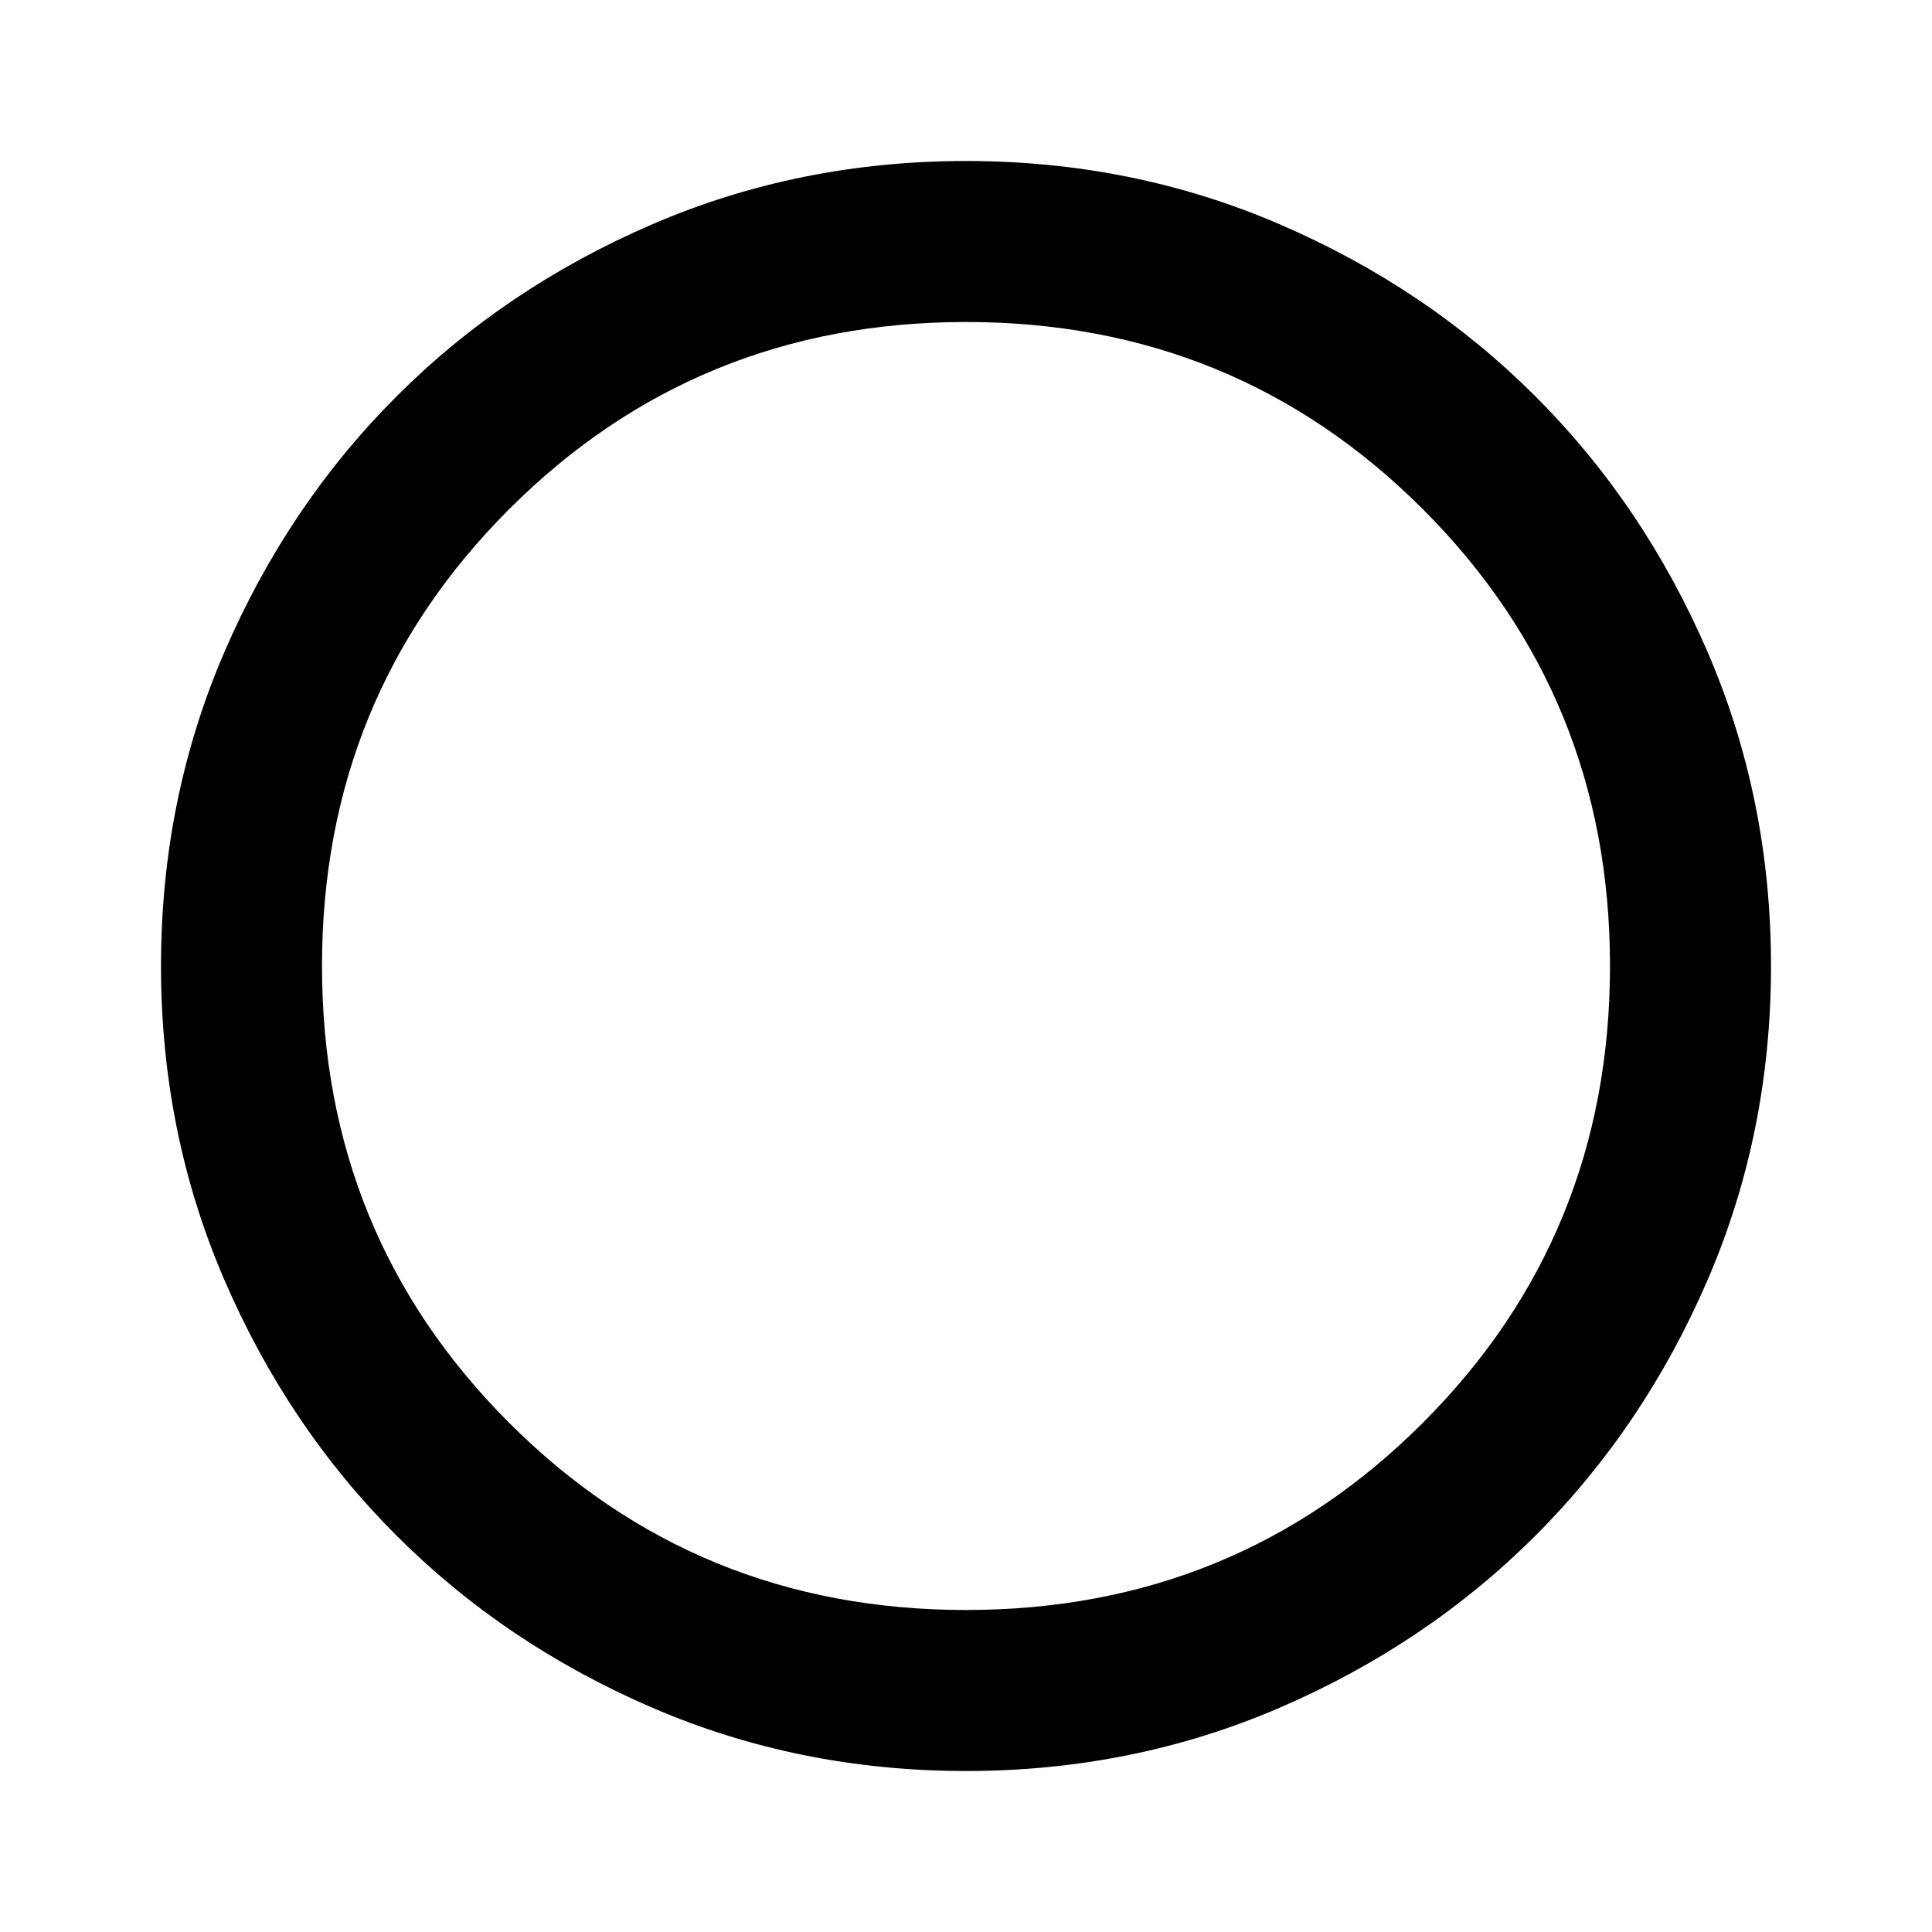
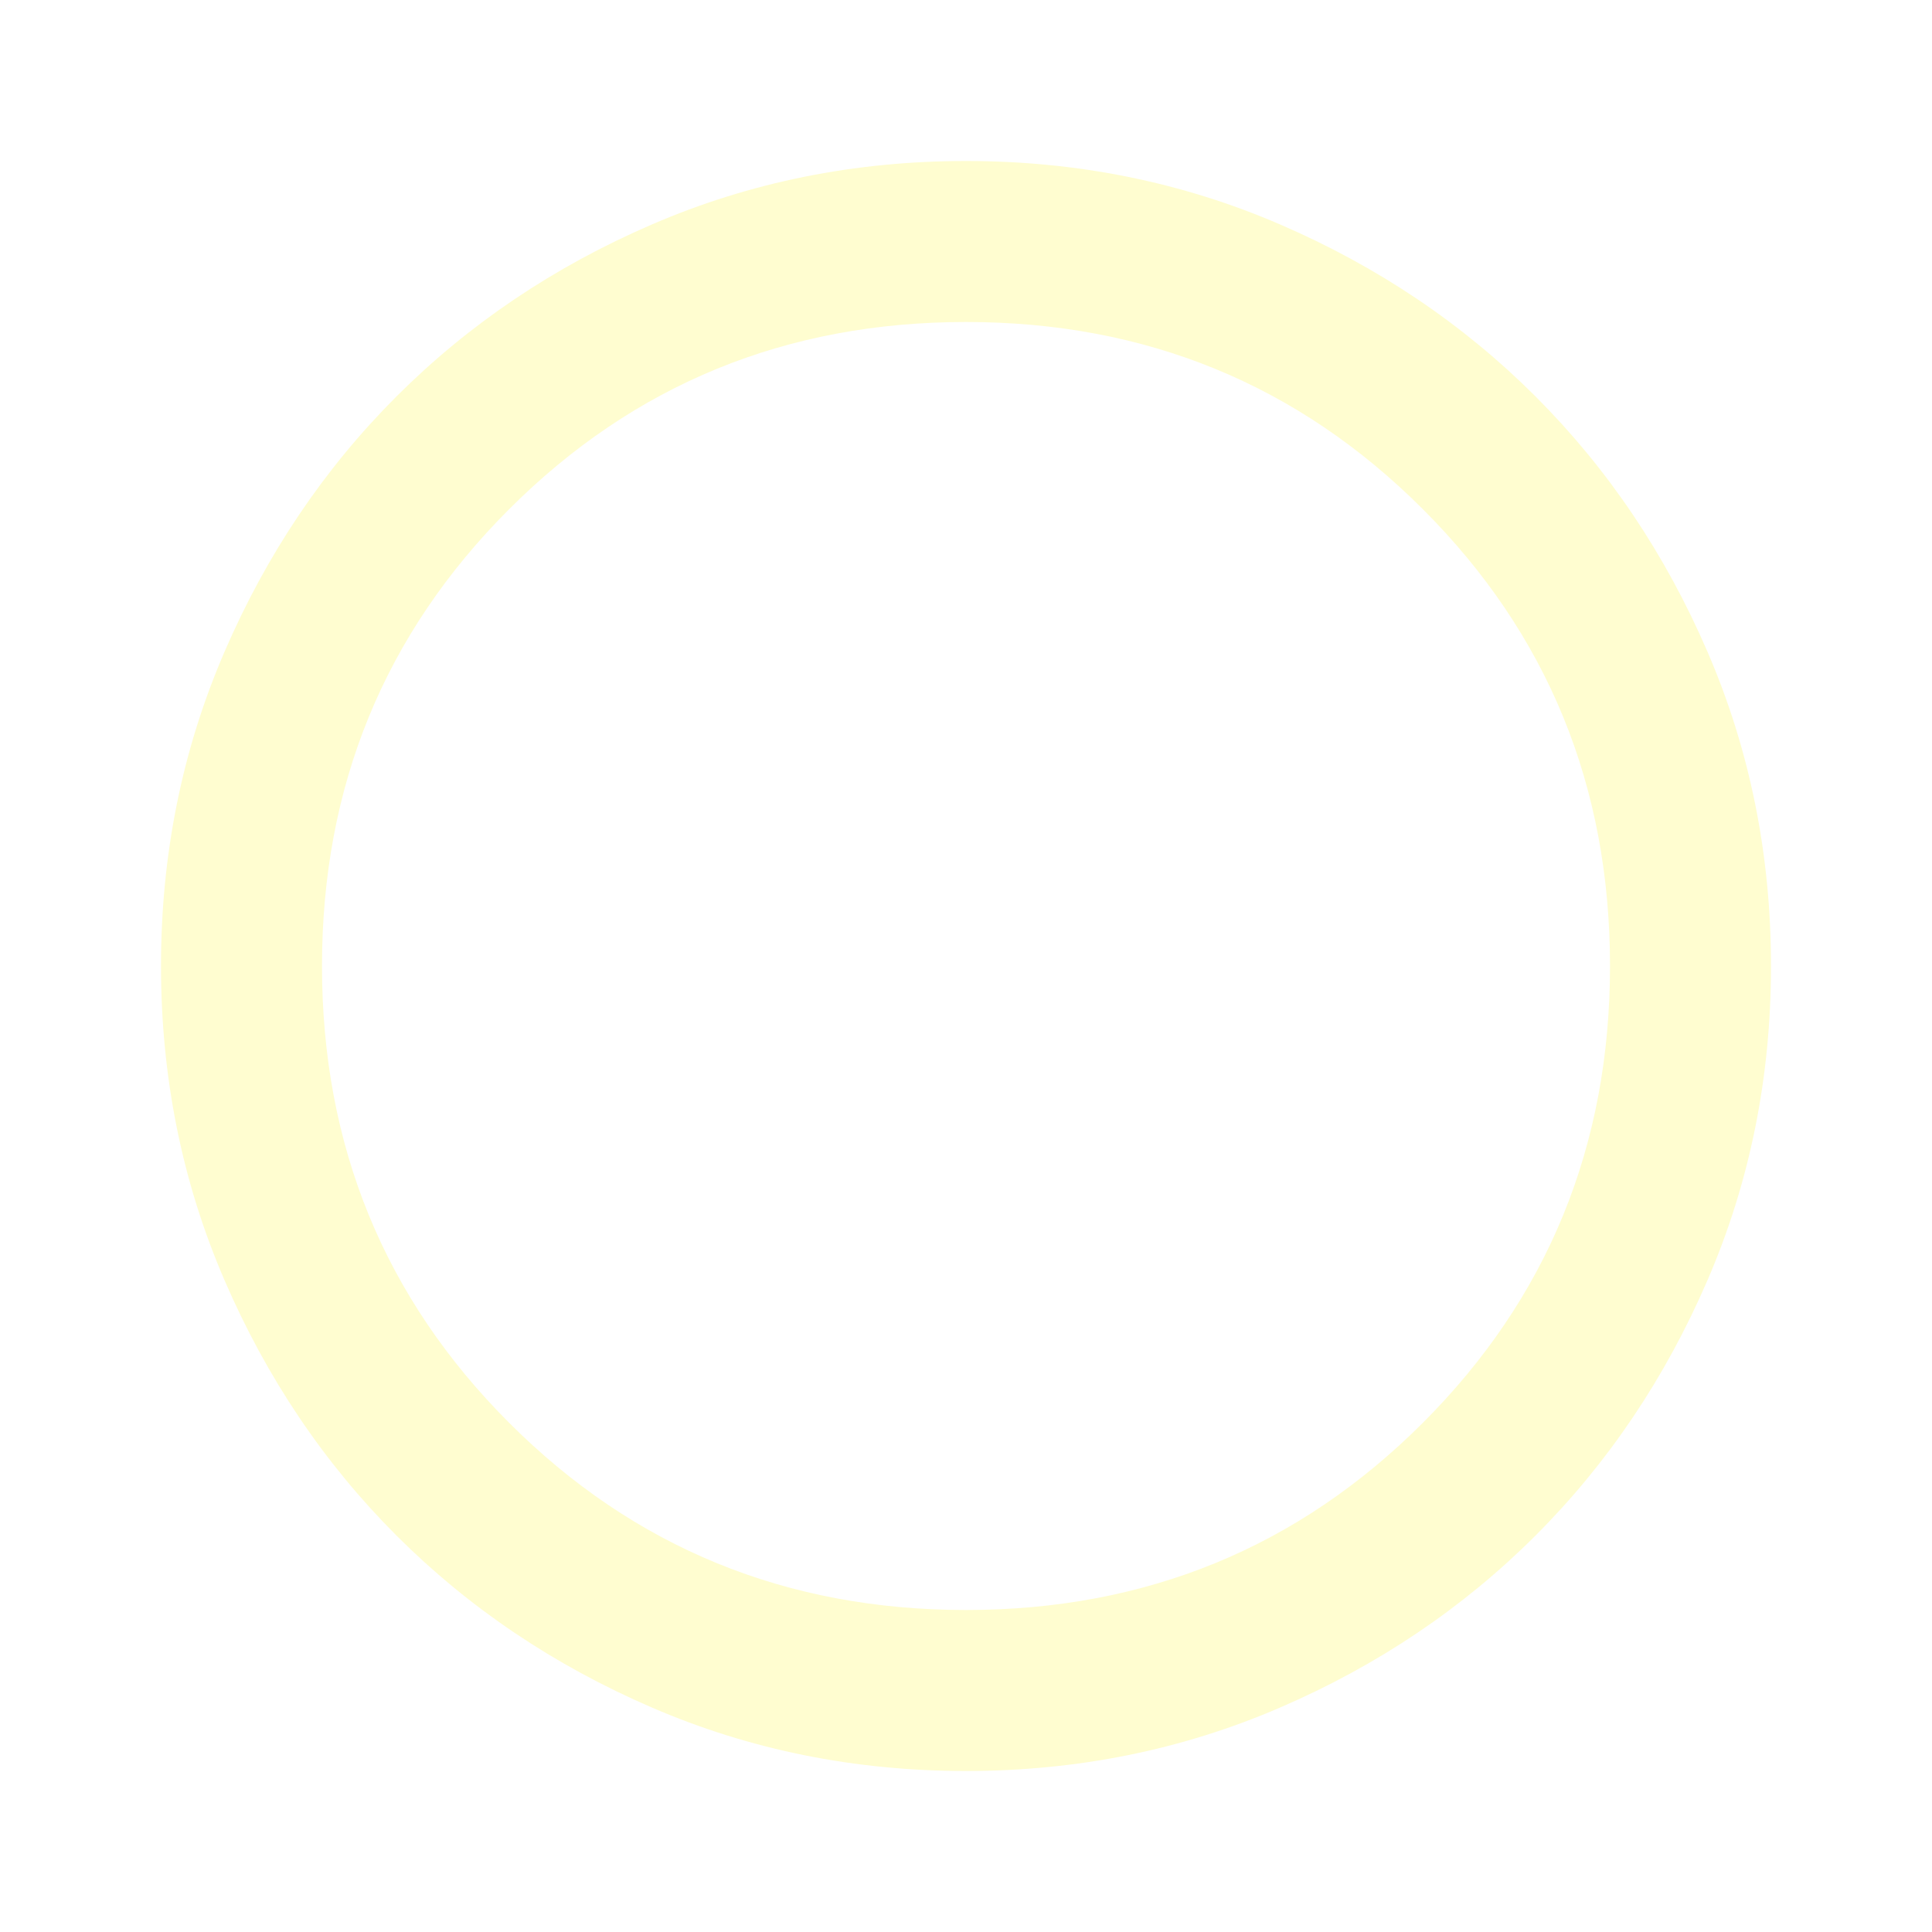
- <svg xmlns="http://www.w3.org/2000/svg" height="24" viewBox="0 -960 960 960" width="24">
+ <svg xmlns="http://www.w3.org/2000/svg" height="24" viewBox="0 -960 960 960" width="24" style="fill: #FFFDD0;">
  <path d="M480-80q-83 0-156-31.5T197-197q-54-54-85.5-127T80-480q0-83 31.5-156T197-763q54-54 127-85.5T480-880q83 0 156 31.5T763-763q54 54 85.5 127T880-480q0 83-31.5 156T763-197q-54 54-127 85.5T480-80Zm0-80q134 0 227-93t93-227q0-134-93-227t-227-93q-134 0-227 93t-93 227q0 134 93 227t227 93Zm0-320Z" />
</svg>
